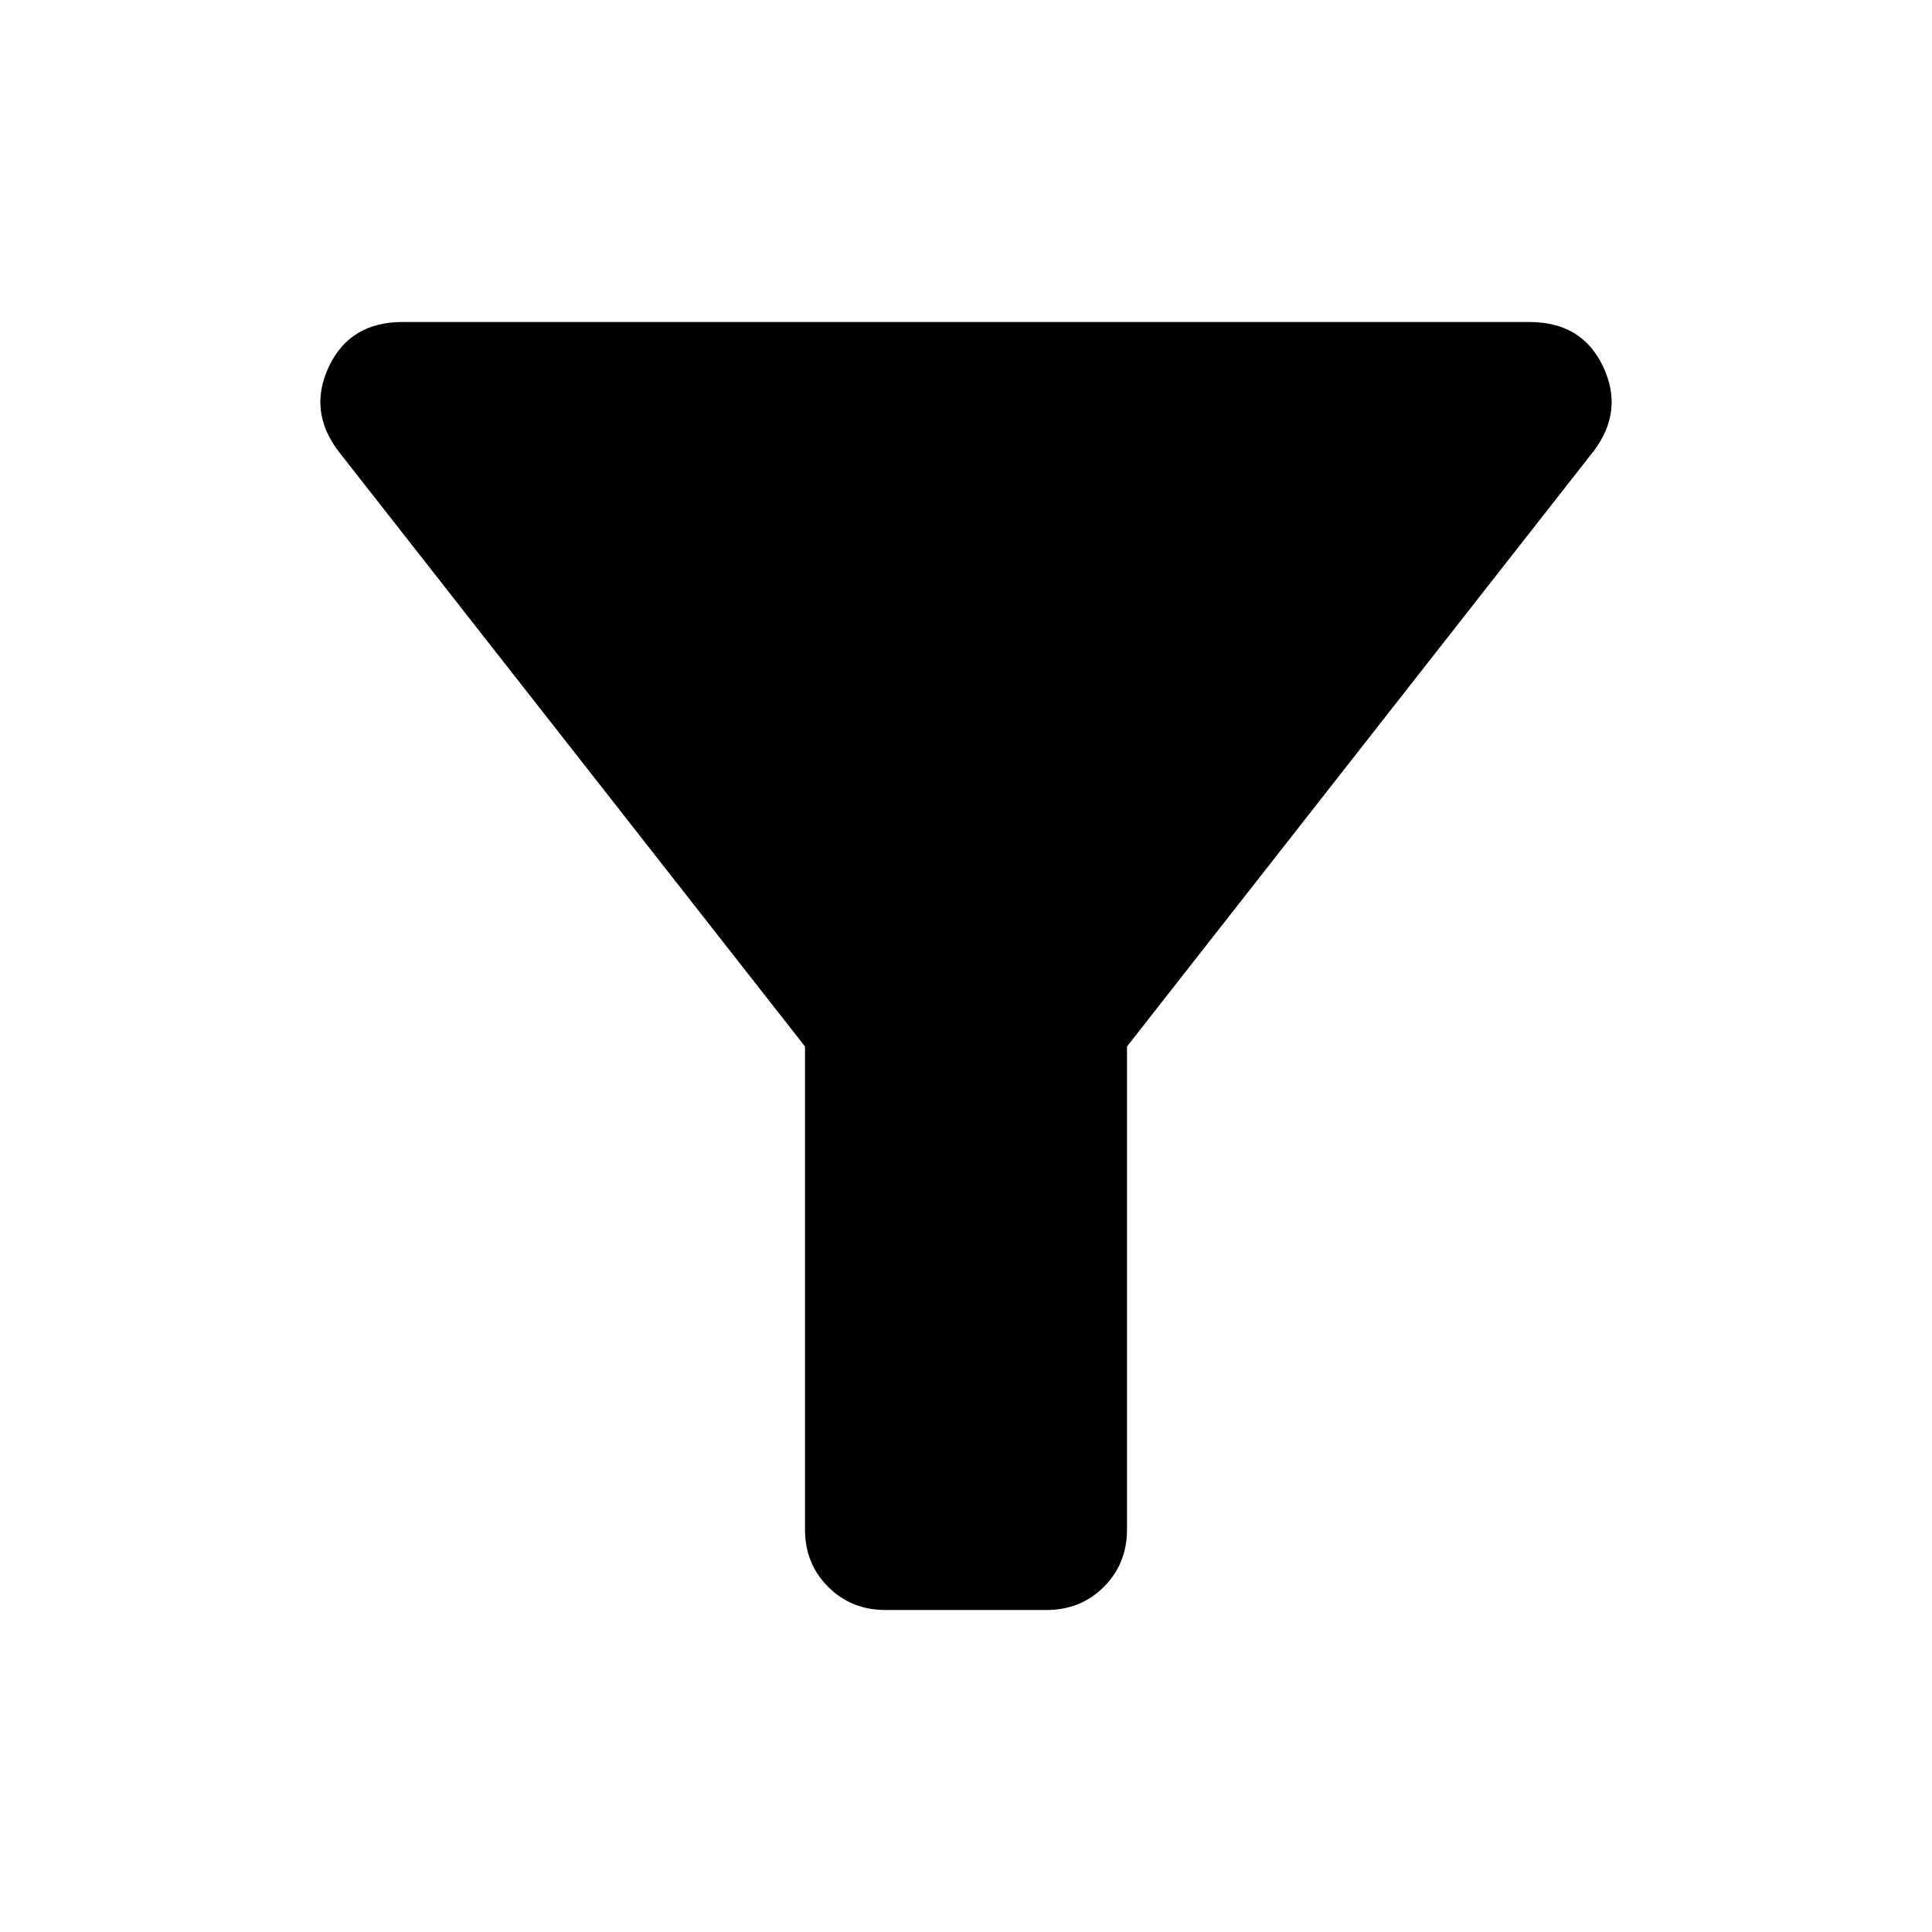
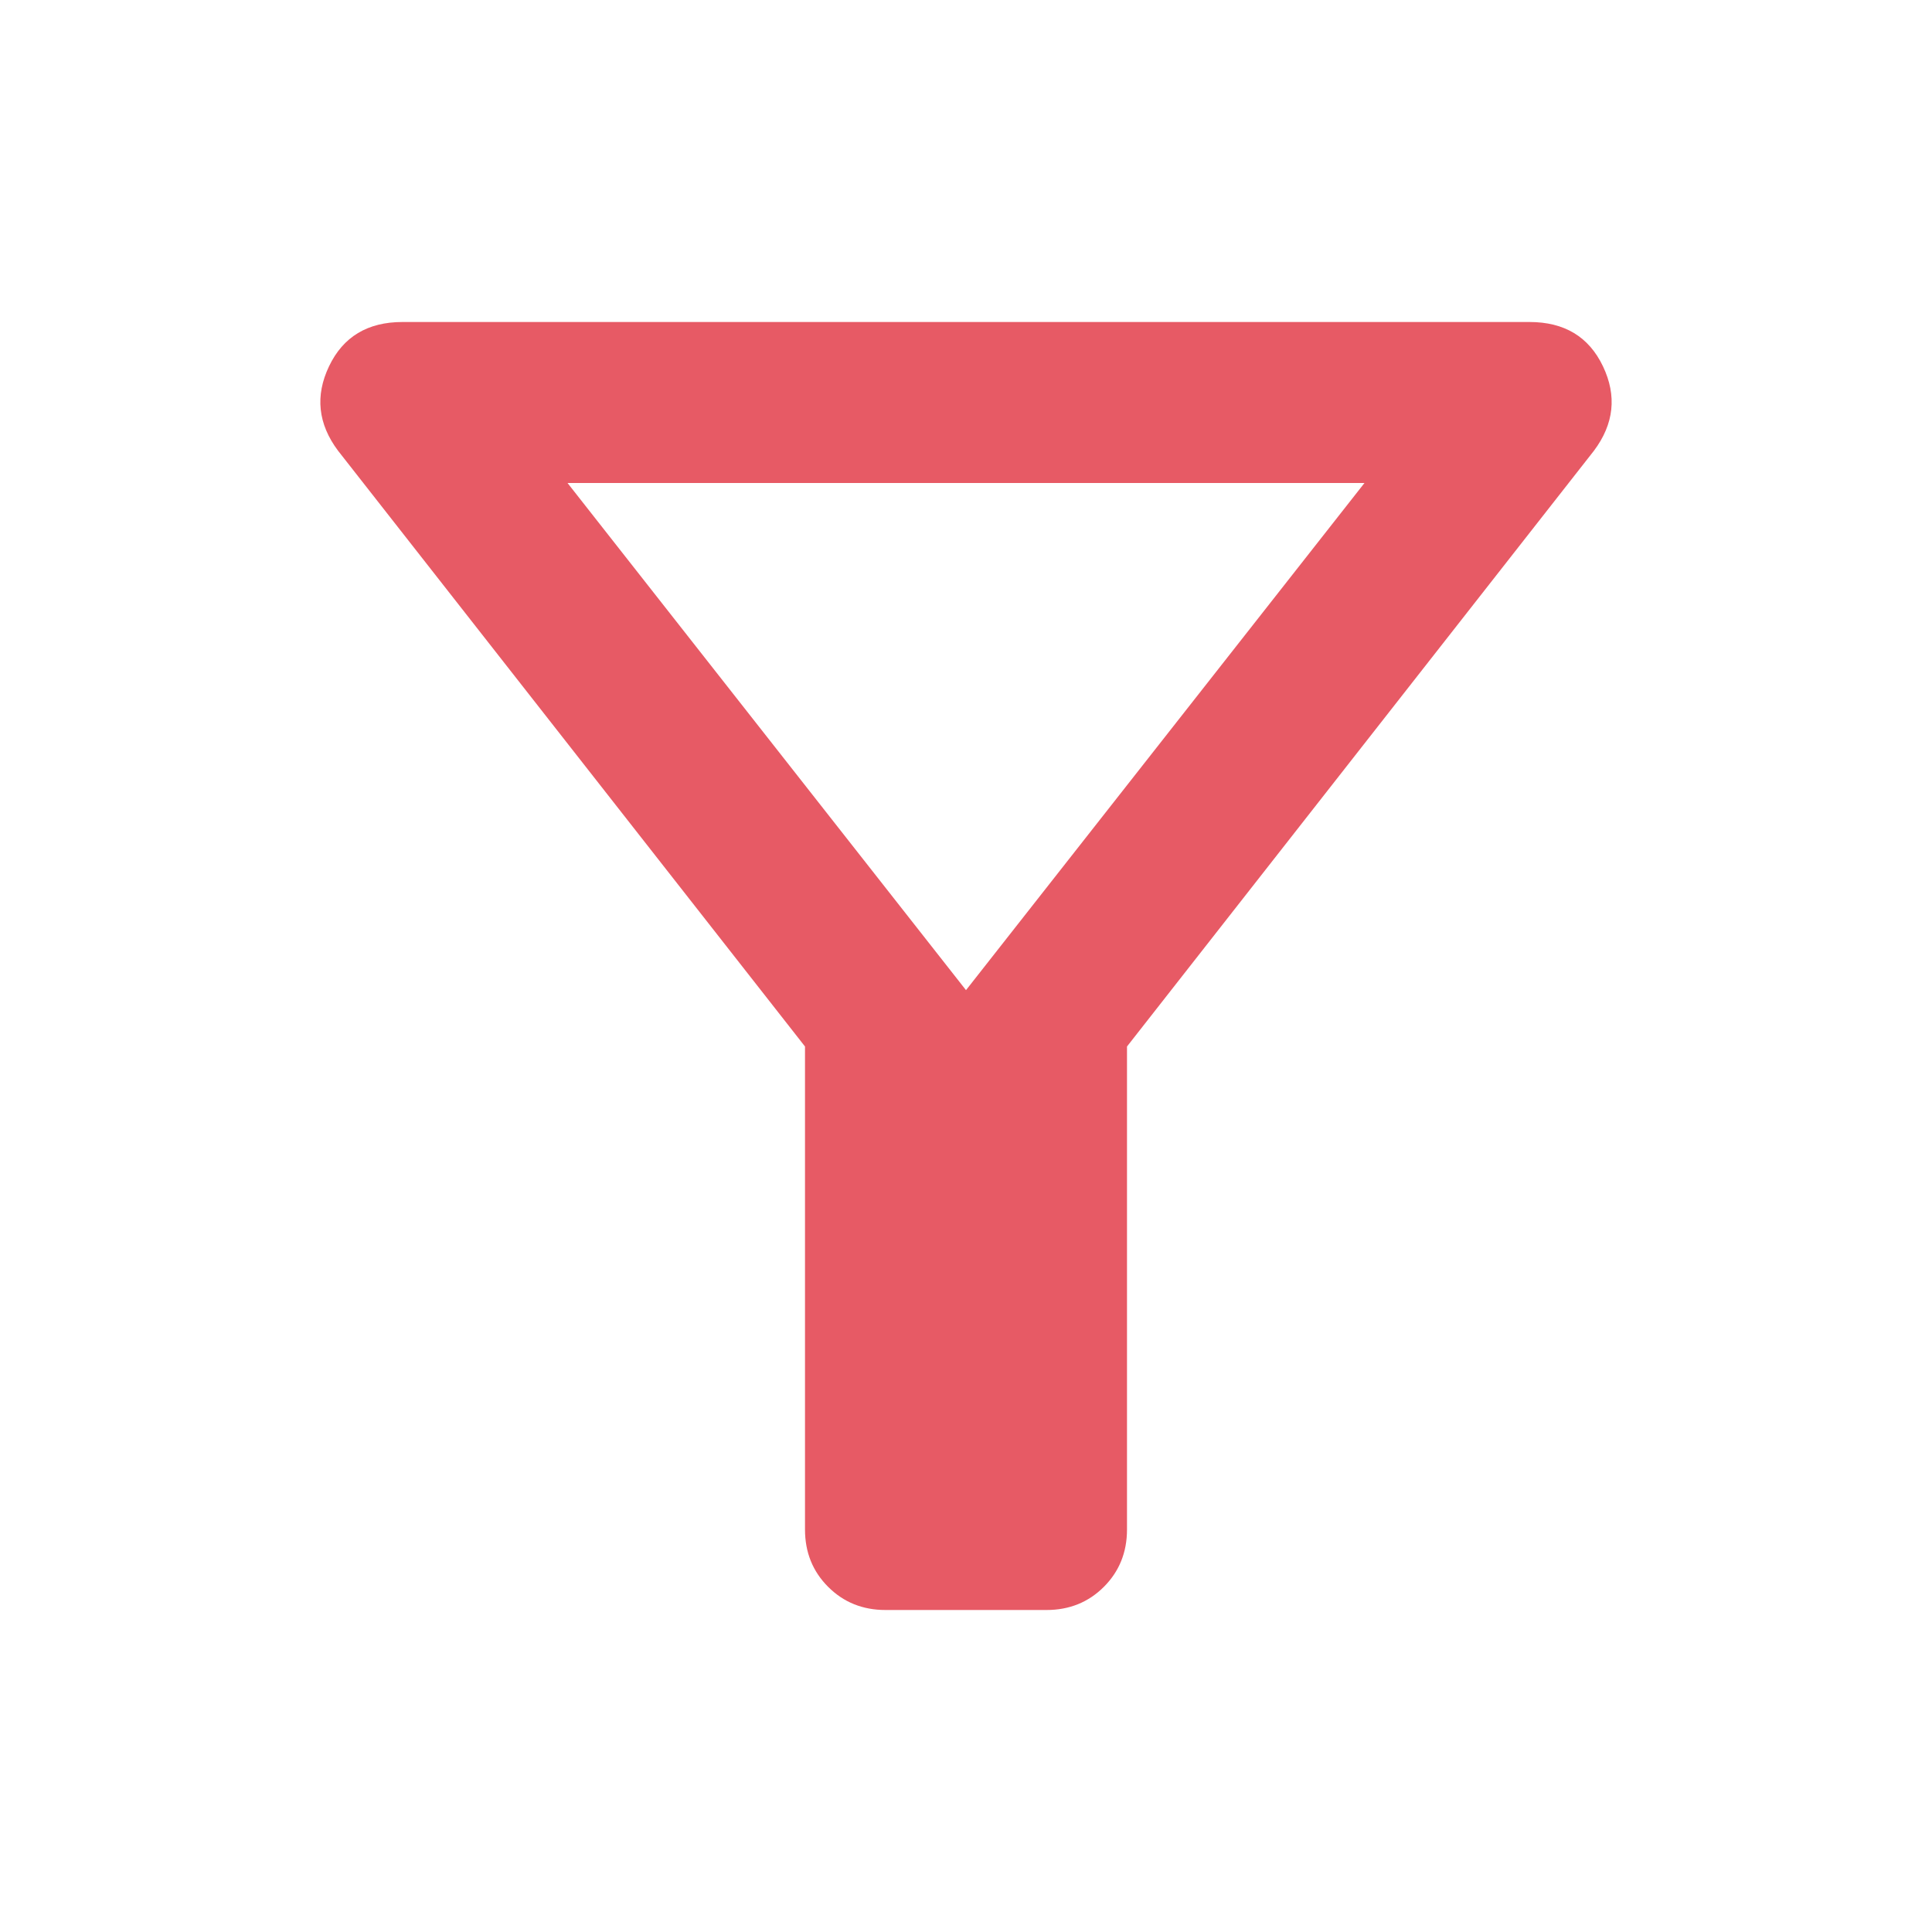
- <svg xmlns="http://www.w3.org/2000/svg" height="24px" viewBox="0 -960 960 960" width="24px" fill="#000000">
-   <path d="M440-160q-17 0-28.5-11.5T400-200v-240L168-736q-15-20-4.5-42t36.5-22h560q26 0 36.5 22t-4.5 42L560-440v240q0 17-11.5 28.5T520-160h-80Z" />
+ <svg xmlns="http://www.w3.org/2000/svg" height="24px" viewBox="0 -960 960 960" width="24px" fill="#E75A65">
+   <path d="M440-160q-17 0-28.5-11.5T400-200v-240L168-736q-15-20-4.5-42t36.5-22h560q26 0 36.5 22t-4.5 42L560-440v240q0 17-11.5 28.5T520-160h-80Zm40-308 198-252H282l198 252Zm0 0Z" />
</svg>
